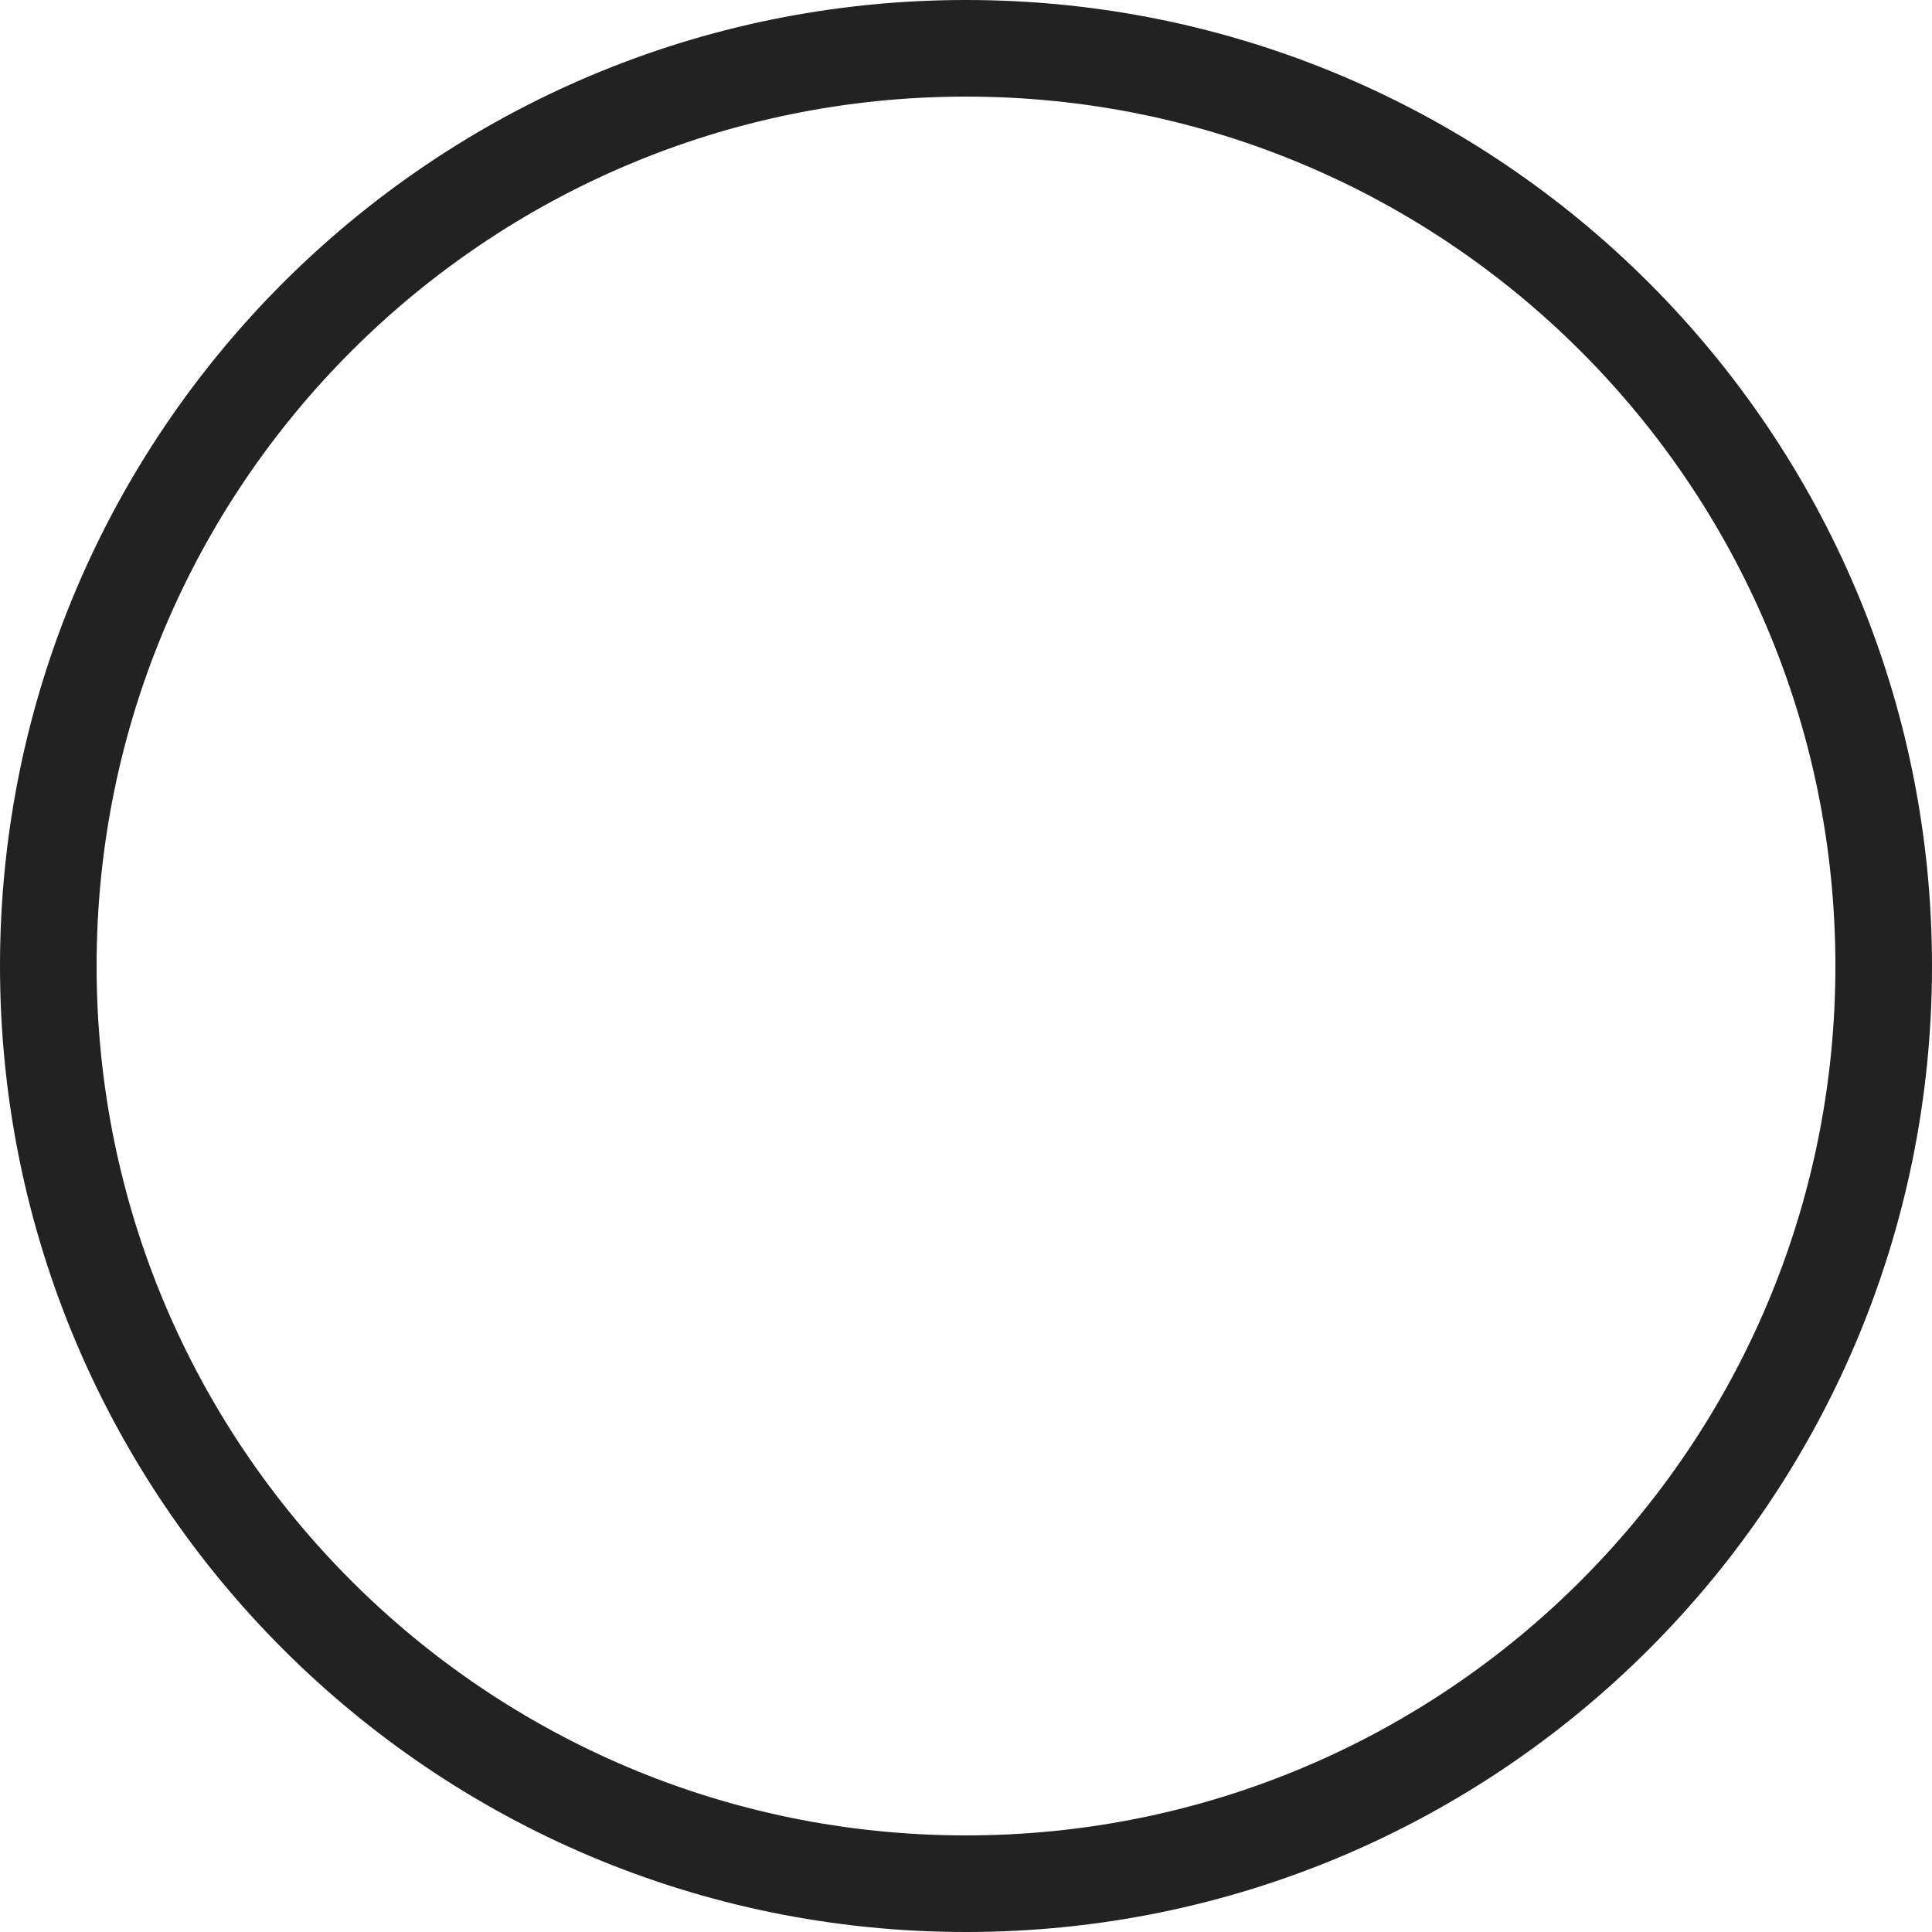
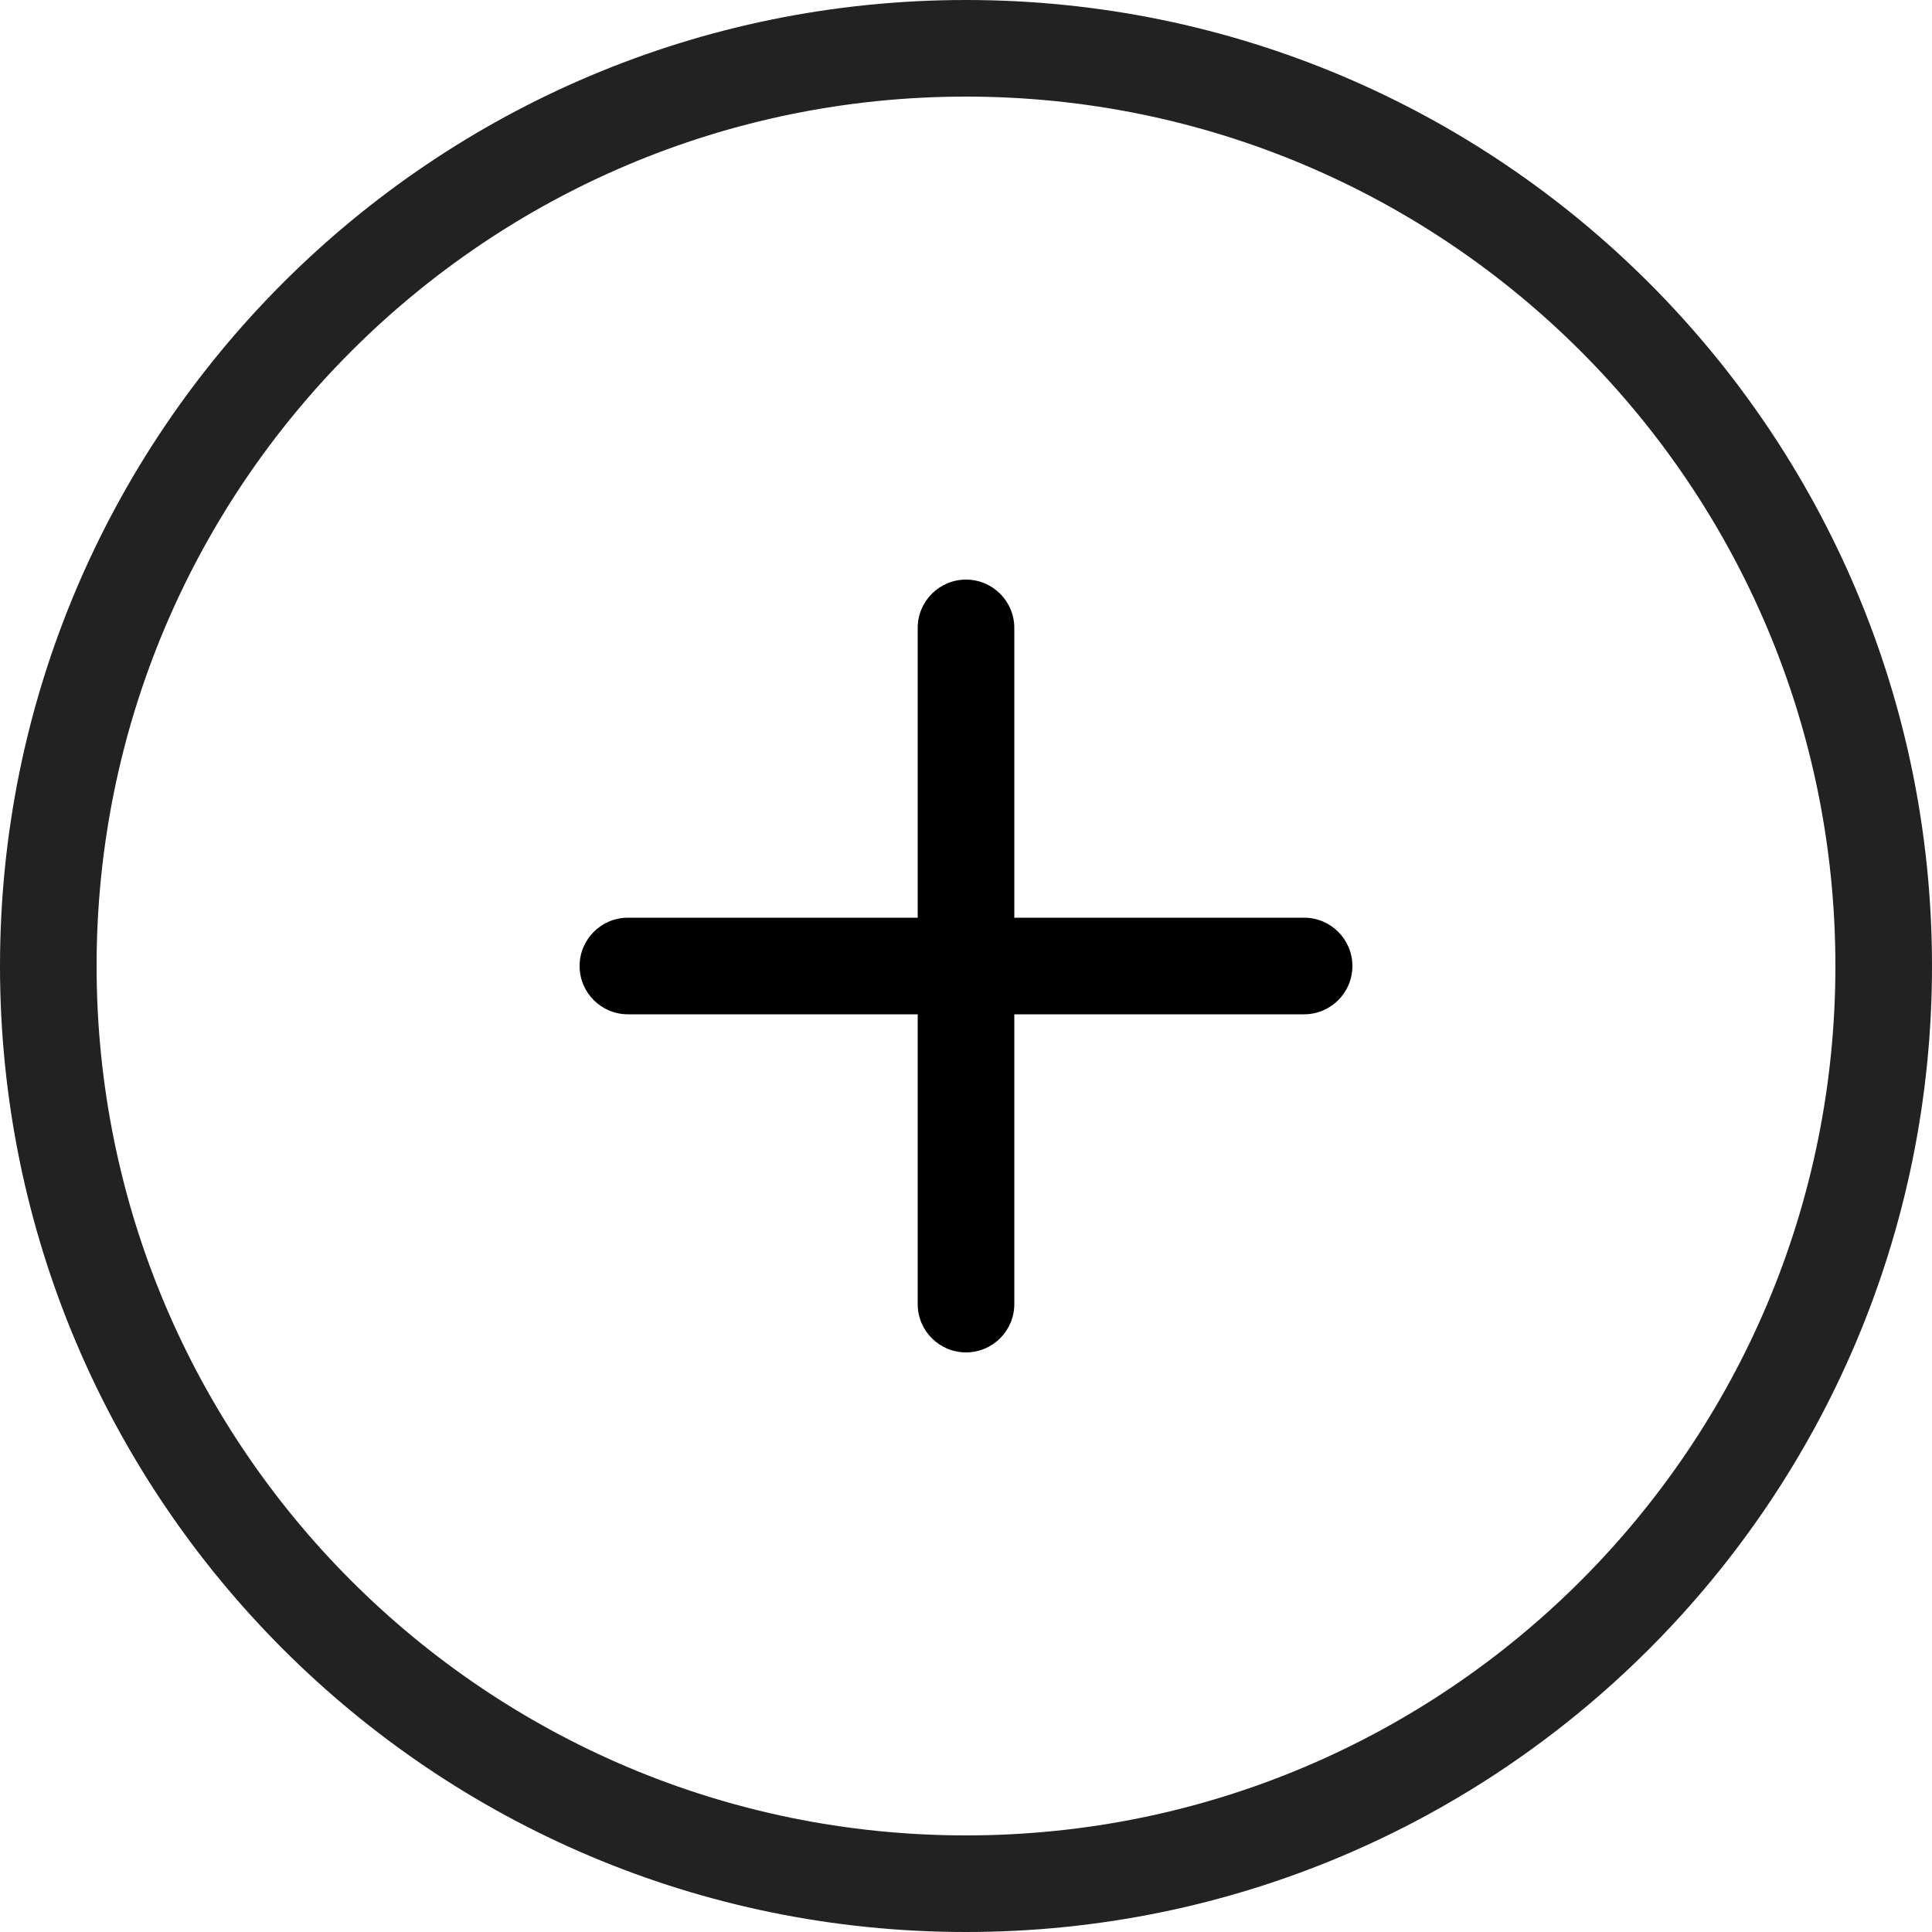
<svg xmlns="http://www.w3.org/2000/svg" width="40" height="40" viewBox="0 0 40 40" fill="none">
  <path fill-rule="evenodd" clip-rule="evenodd" d="M20 38C29.941 38 38 29.941 38 20C38 10.059 29.941 2 20 2C10.059 2 2 10.059 2 20C2 29.941 10.059 38 20 38ZM20 40C31.046 40 40 31.046 40 20C40 8.954 31.046 0 20 0C8.954 0 0 8.954 0 20C0 31.046 8.954 40 20 40Z" fill="#222222" />
+   <path fill-rule="evenodd" clip-rule="evenodd" d="M21 13C21 12.448 20.552 12 20 12C19.448 12 19 12.448 19 13V19H13C12.448 19 12 19.448 12 20C12 20.552 12.448 21 13 21H19V27C19 27.552 19.448 28 20 28C20.552 28 21 27.552 21 27V21H27C27.552 21 28 20.552 28 20C28 19.448 27.552 19 27 19H21V13Z" fill="black" />
</svg>
